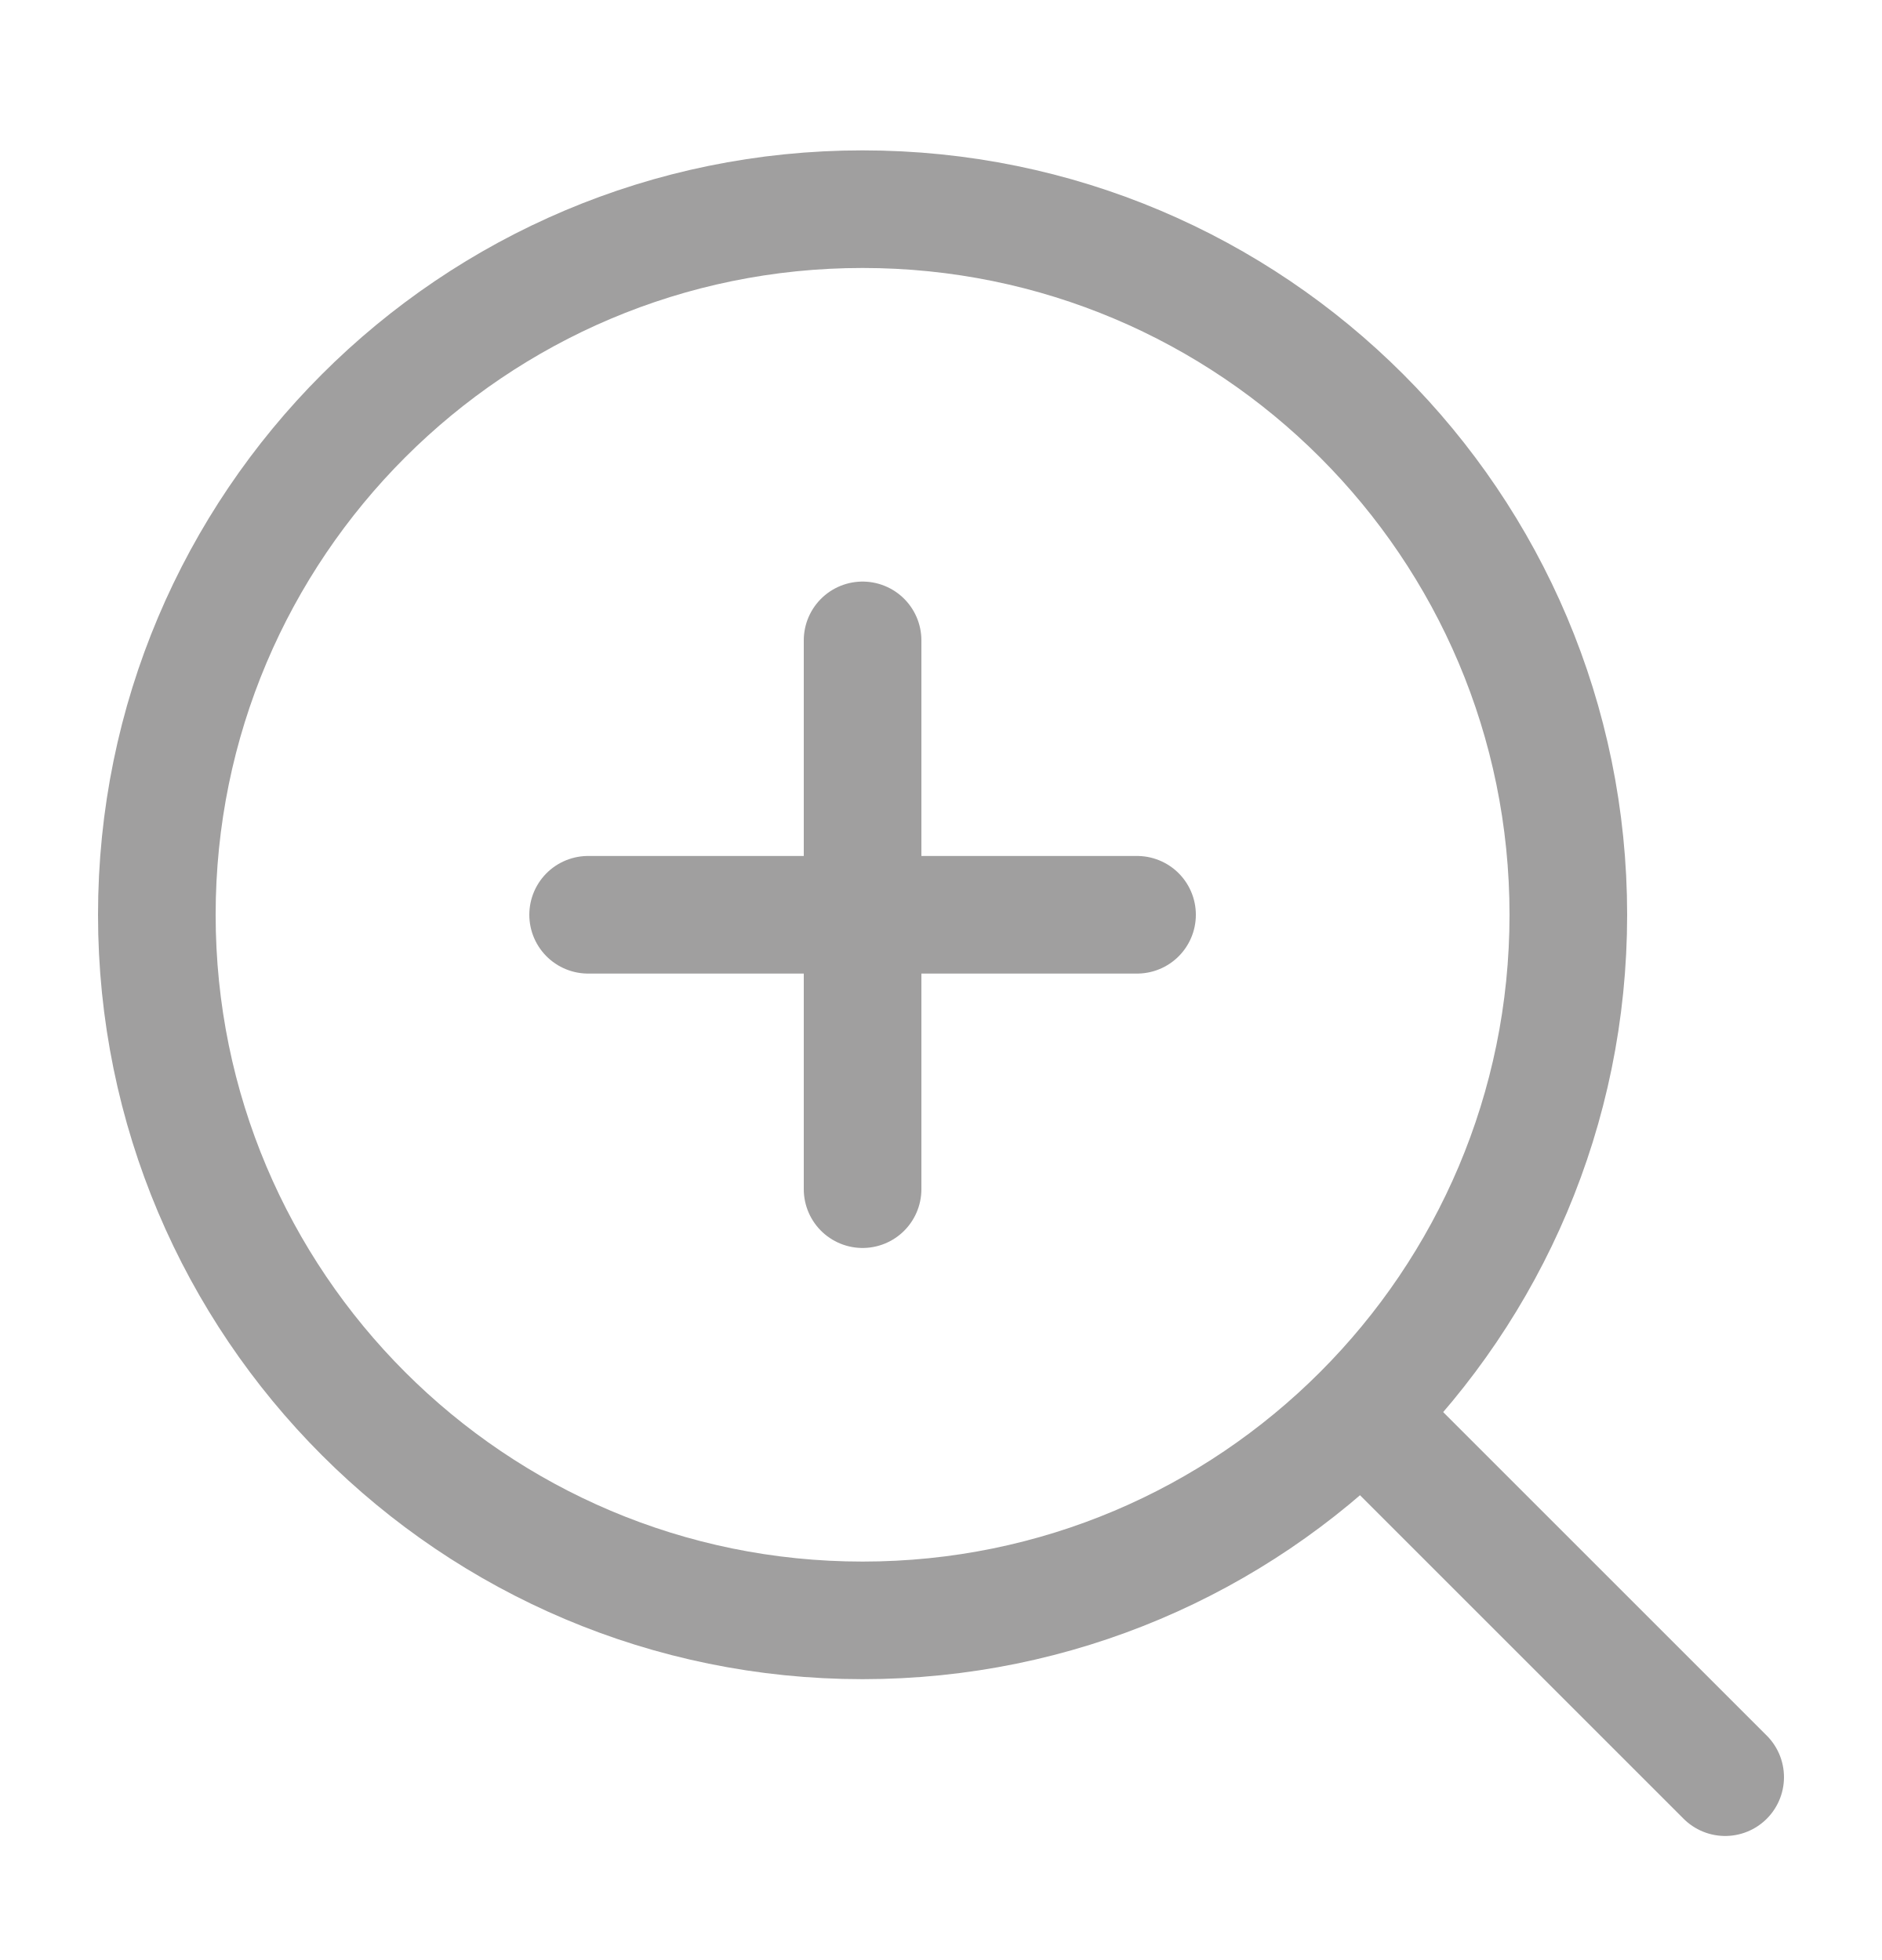
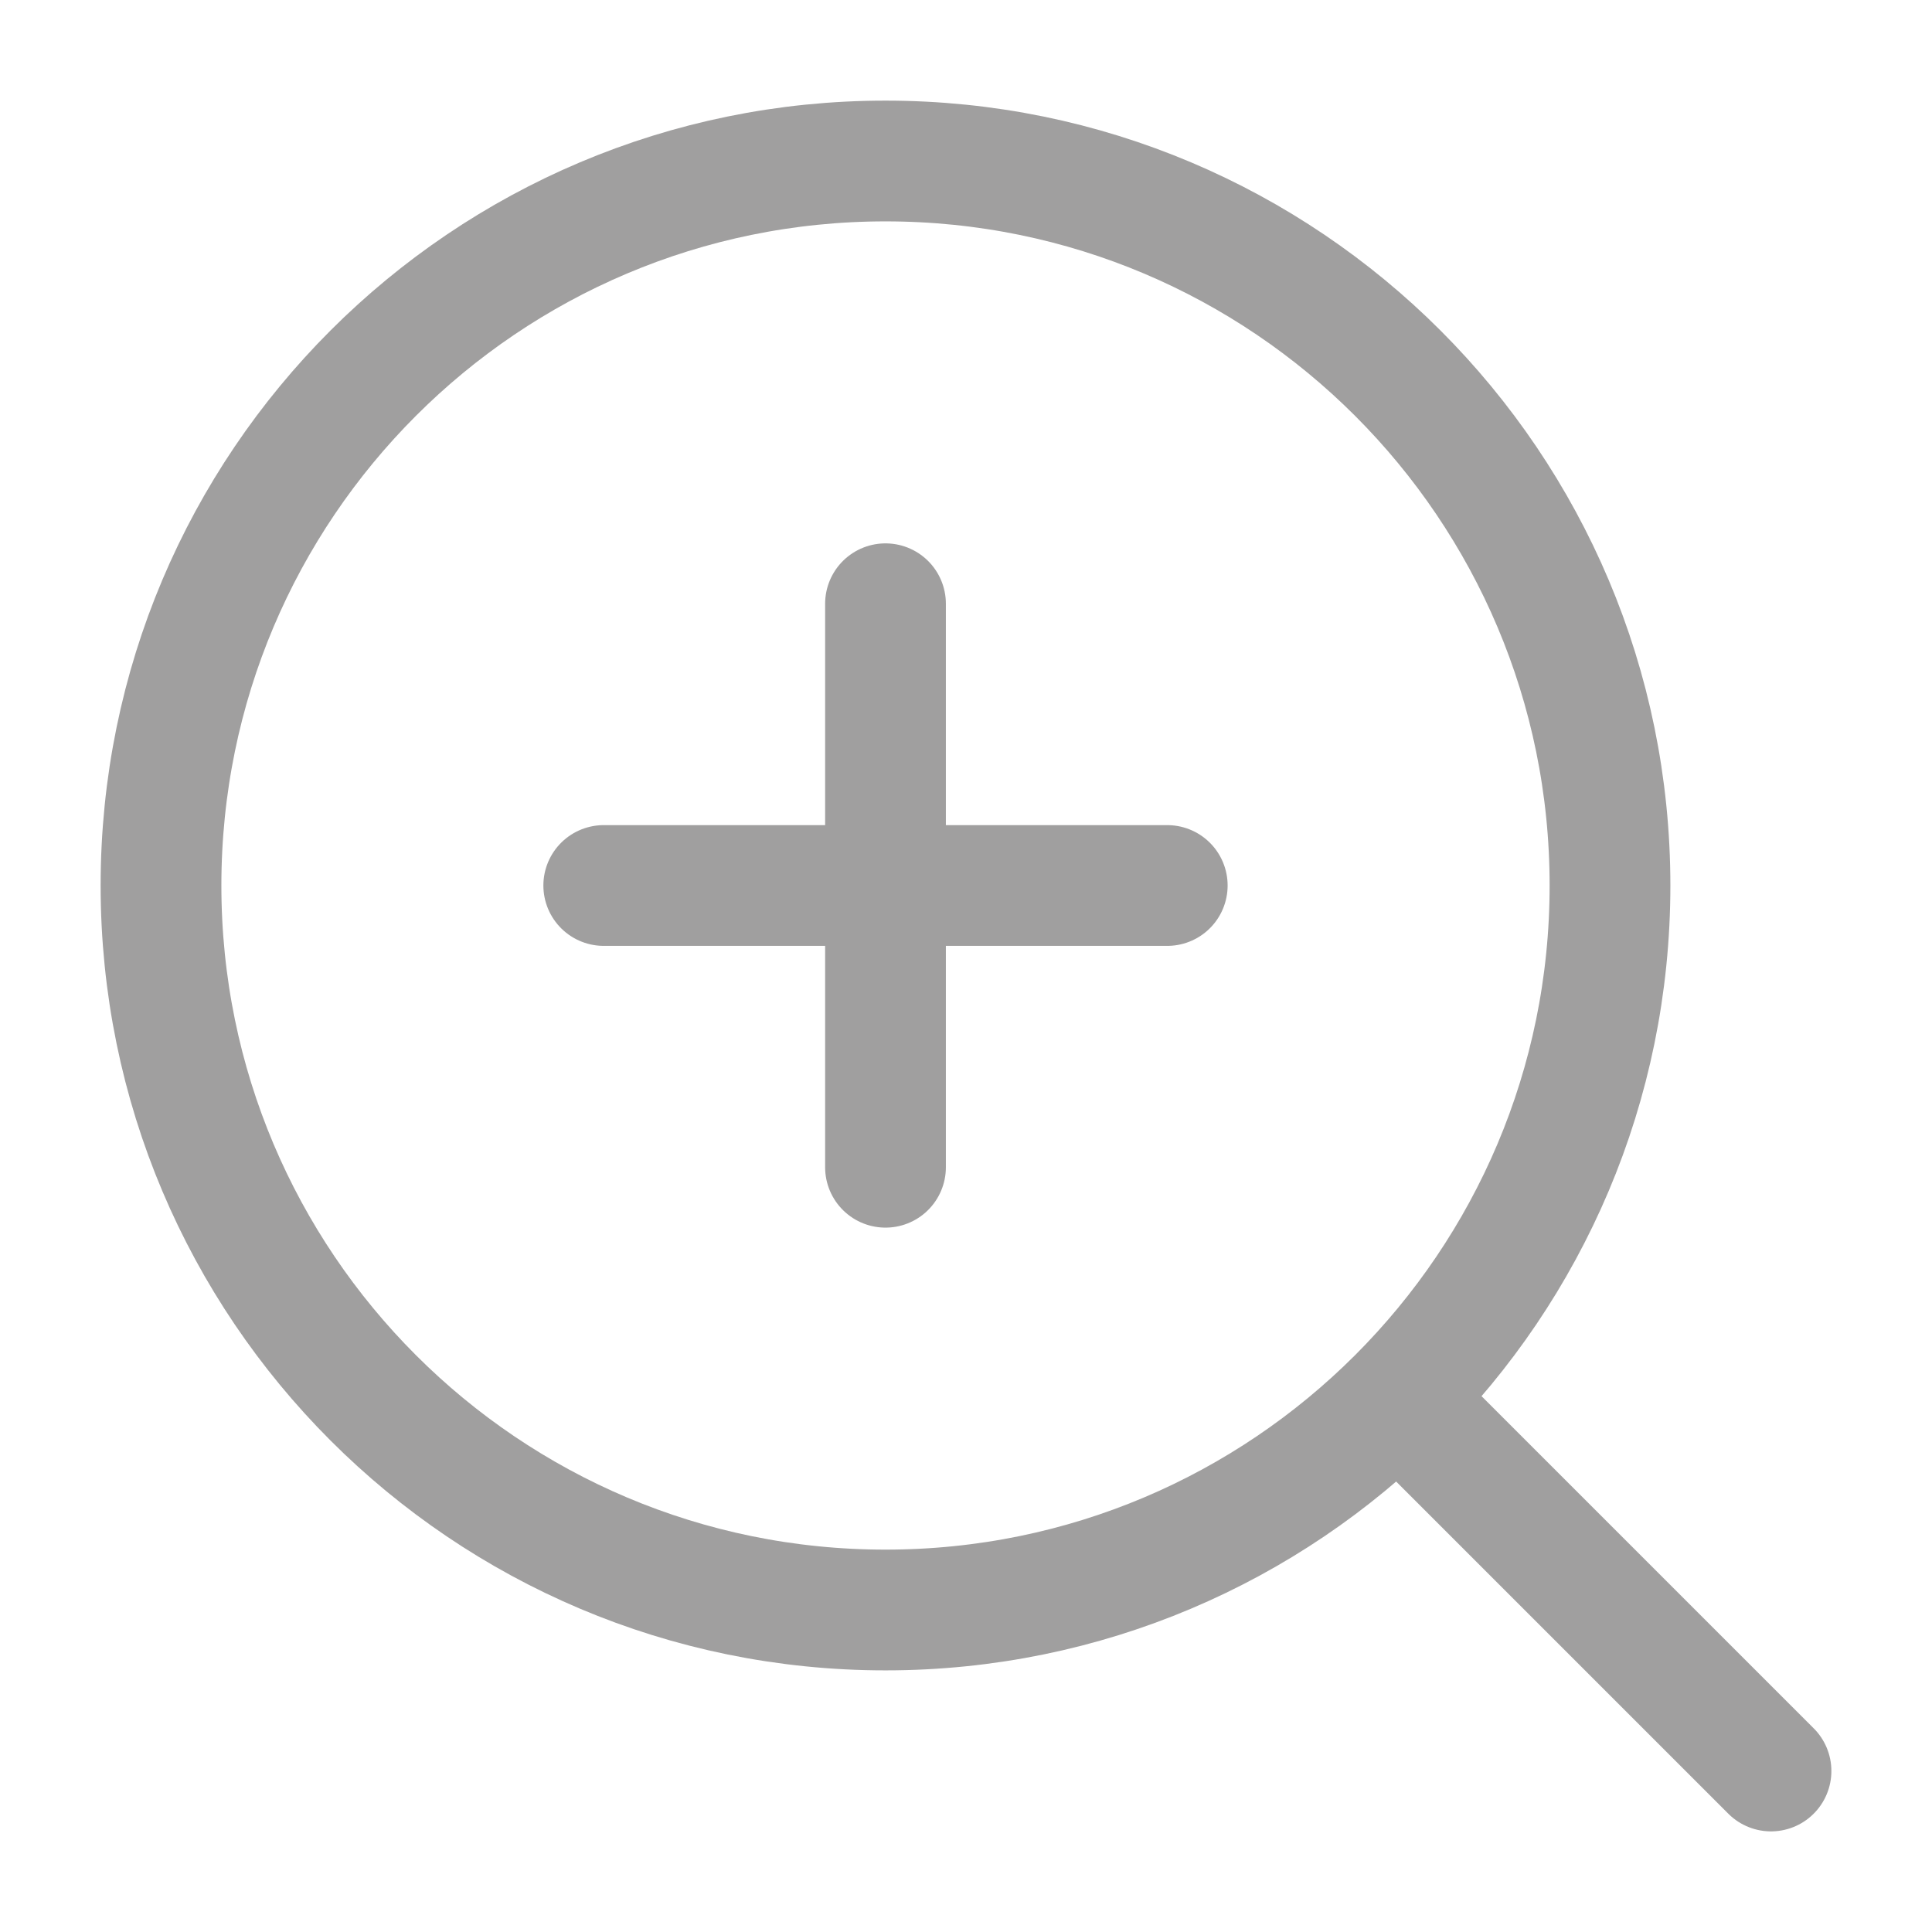
- <svg xmlns="http://www.w3.org/2000/svg" width="24" height="25" viewBox="0 0 24 25" fill="none">
-   <path d="M17.5 18.168L22 22.668" stroke="#A09F9F" stroke-width="1.5" stroke-linecap="round" stroke-linejoin="round" />
-   <path d="M20 11.668C20 6.697 15.971 2.668 11 2.668C6.029 2.668 2 6.697 2 11.668C2 16.638 6.029 20.668 11 20.668C15.971 20.668 20 16.638 20 11.668Z" stroke="#A09F9F" stroke-width="1.5" stroke-linejoin="round" />
-   <path d="M7.5 11.668L14.5 11.668M11 8.168V15.168" stroke="#A09F9F" stroke-width="1.5" stroke-linecap="round" stroke-linejoin="round" />
+ <svg xmlns="http://www.w3.org/2000/svg" width="24" height="24" viewBox="0 0 24 24" fill="none">
+   <path d="M17.5 17.5L22 22" stroke="#A09F9F" stroke-width="1.5" stroke-linecap="round" stroke-linejoin="round" />
+   <path d="M20 11C20 6.029 15.971 2 11 2C6.029 2 2 6.029 2 11C2 15.971 6.029 20 11 20C15.971 20 20 15.971 20 11Z" stroke="#A09F9F" stroke-width="1.5" stroke-linejoin="round" />
+   <path d="M7.5 11L14.5 11M11 7.5V14.5" stroke="#A09F9F" stroke-width="1.5" stroke-linecap="round" stroke-linejoin="round" />
</svg>
